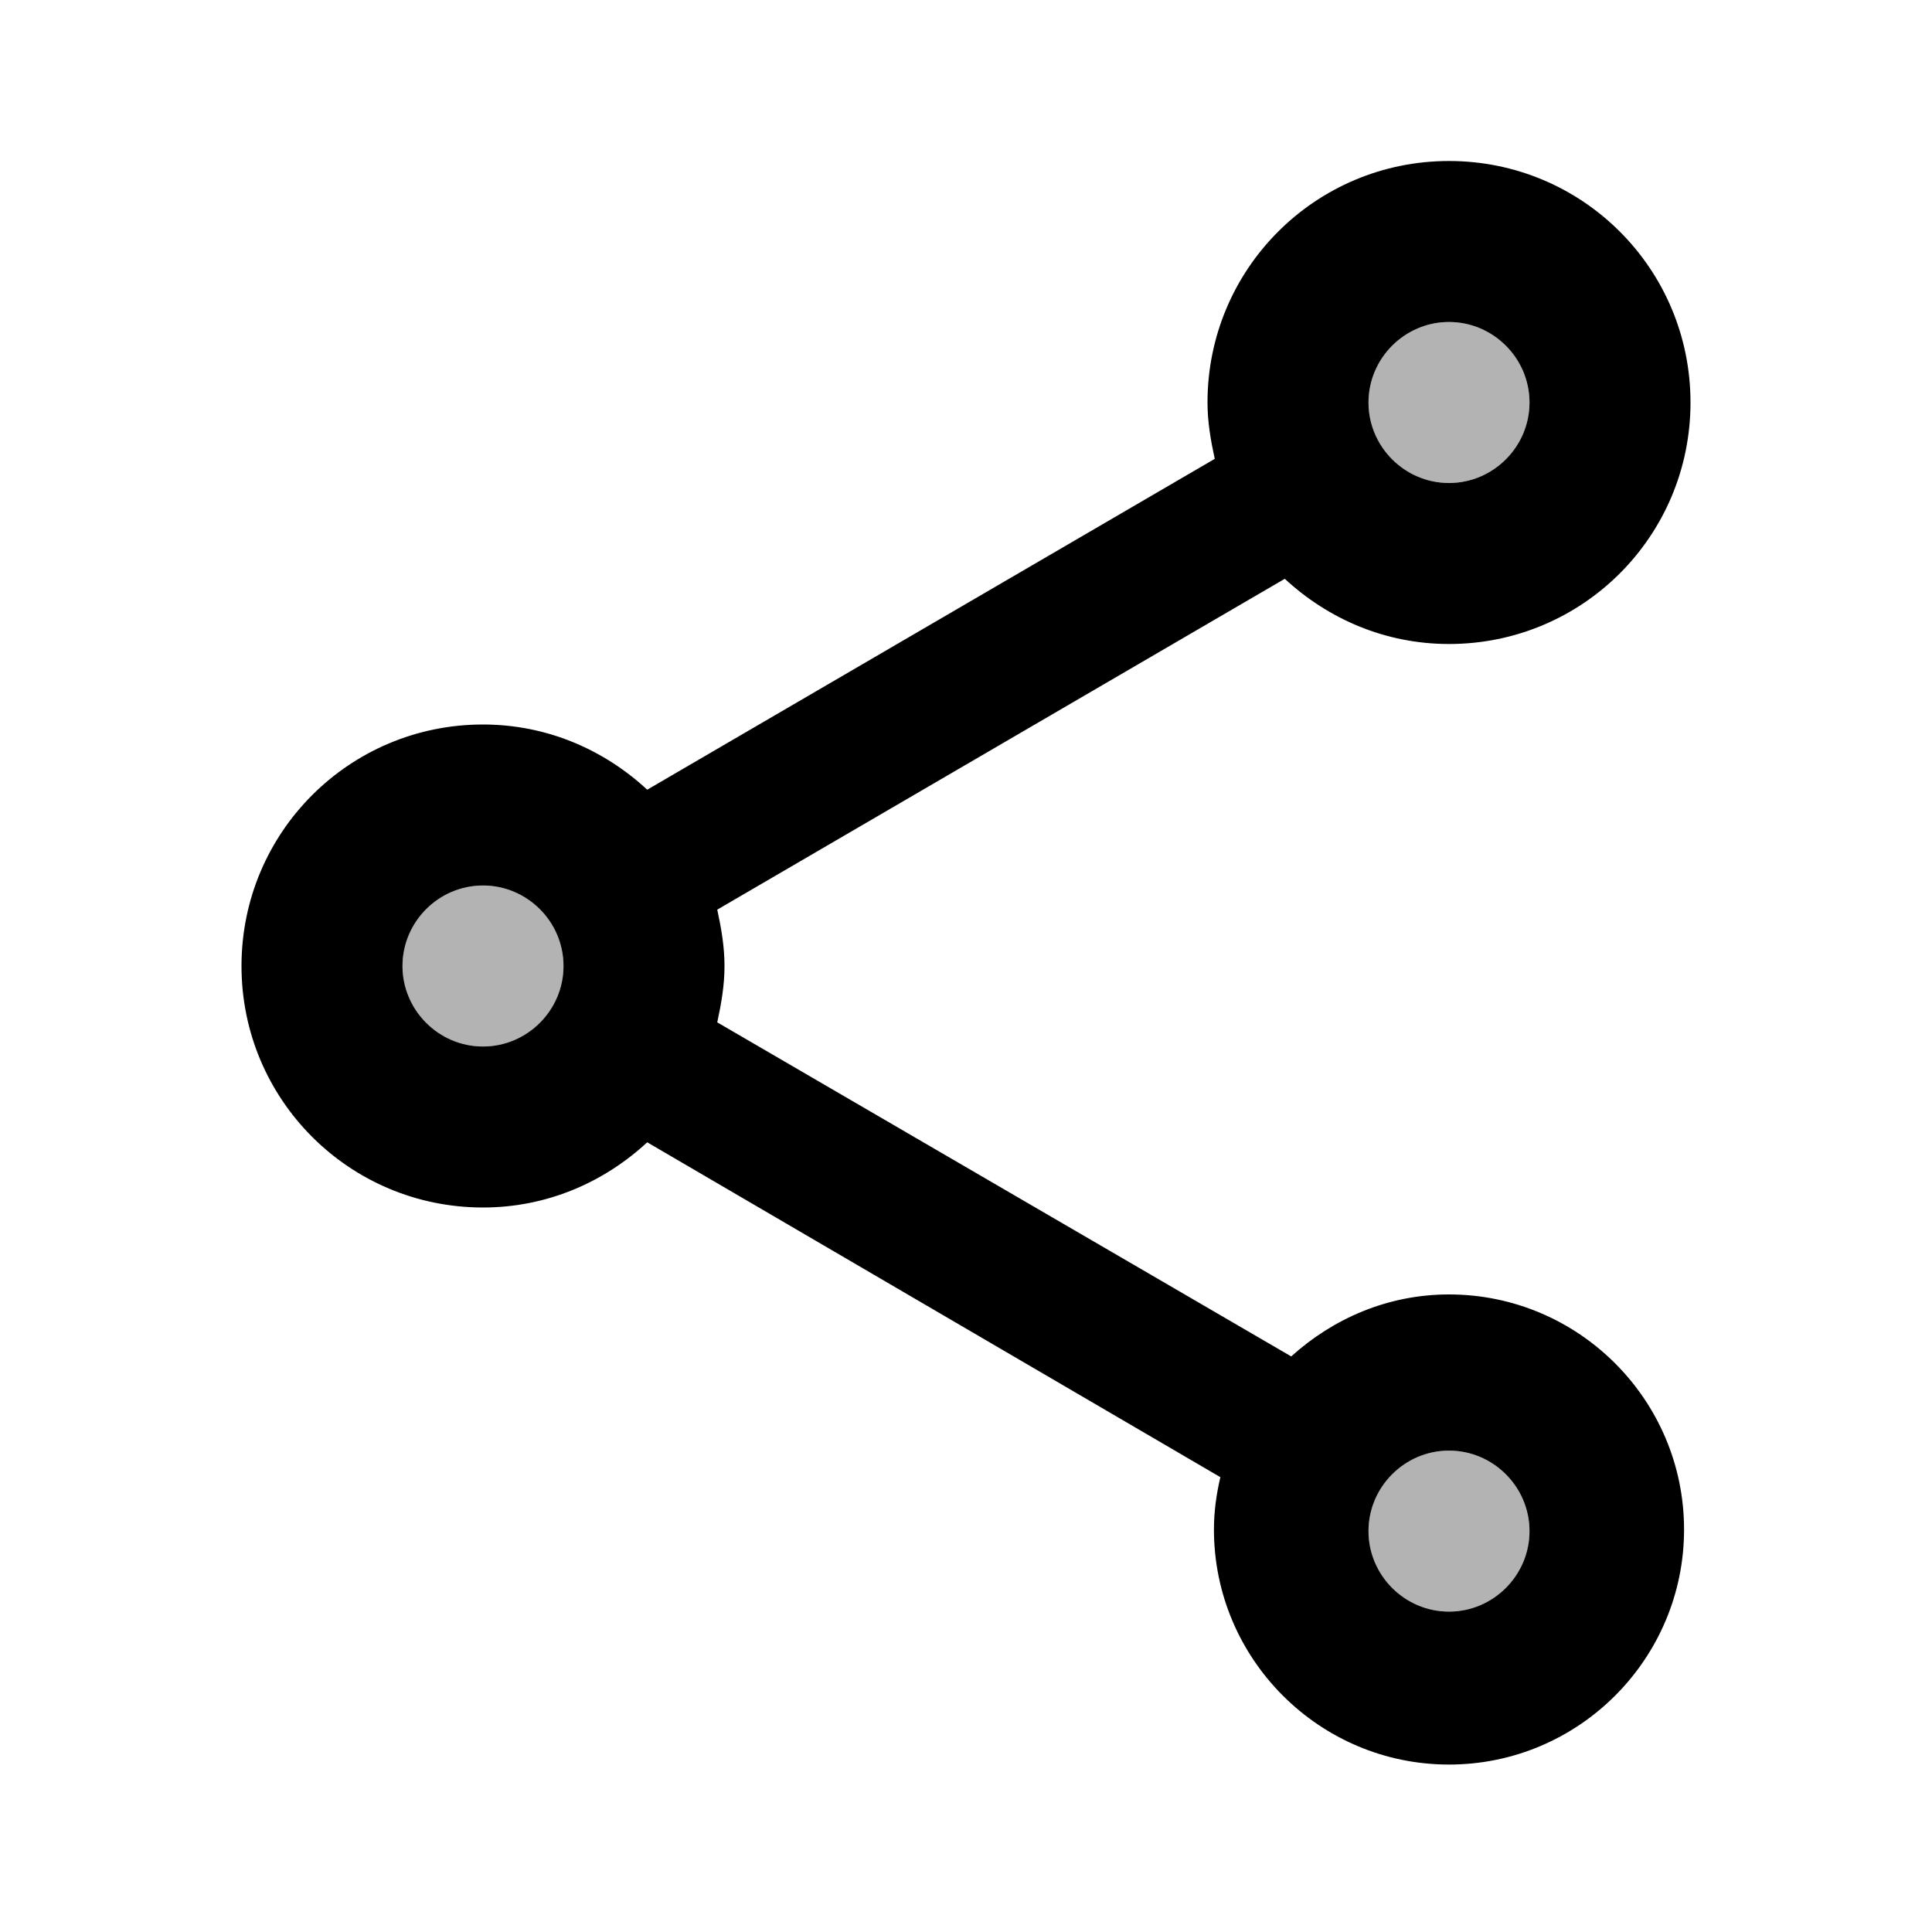
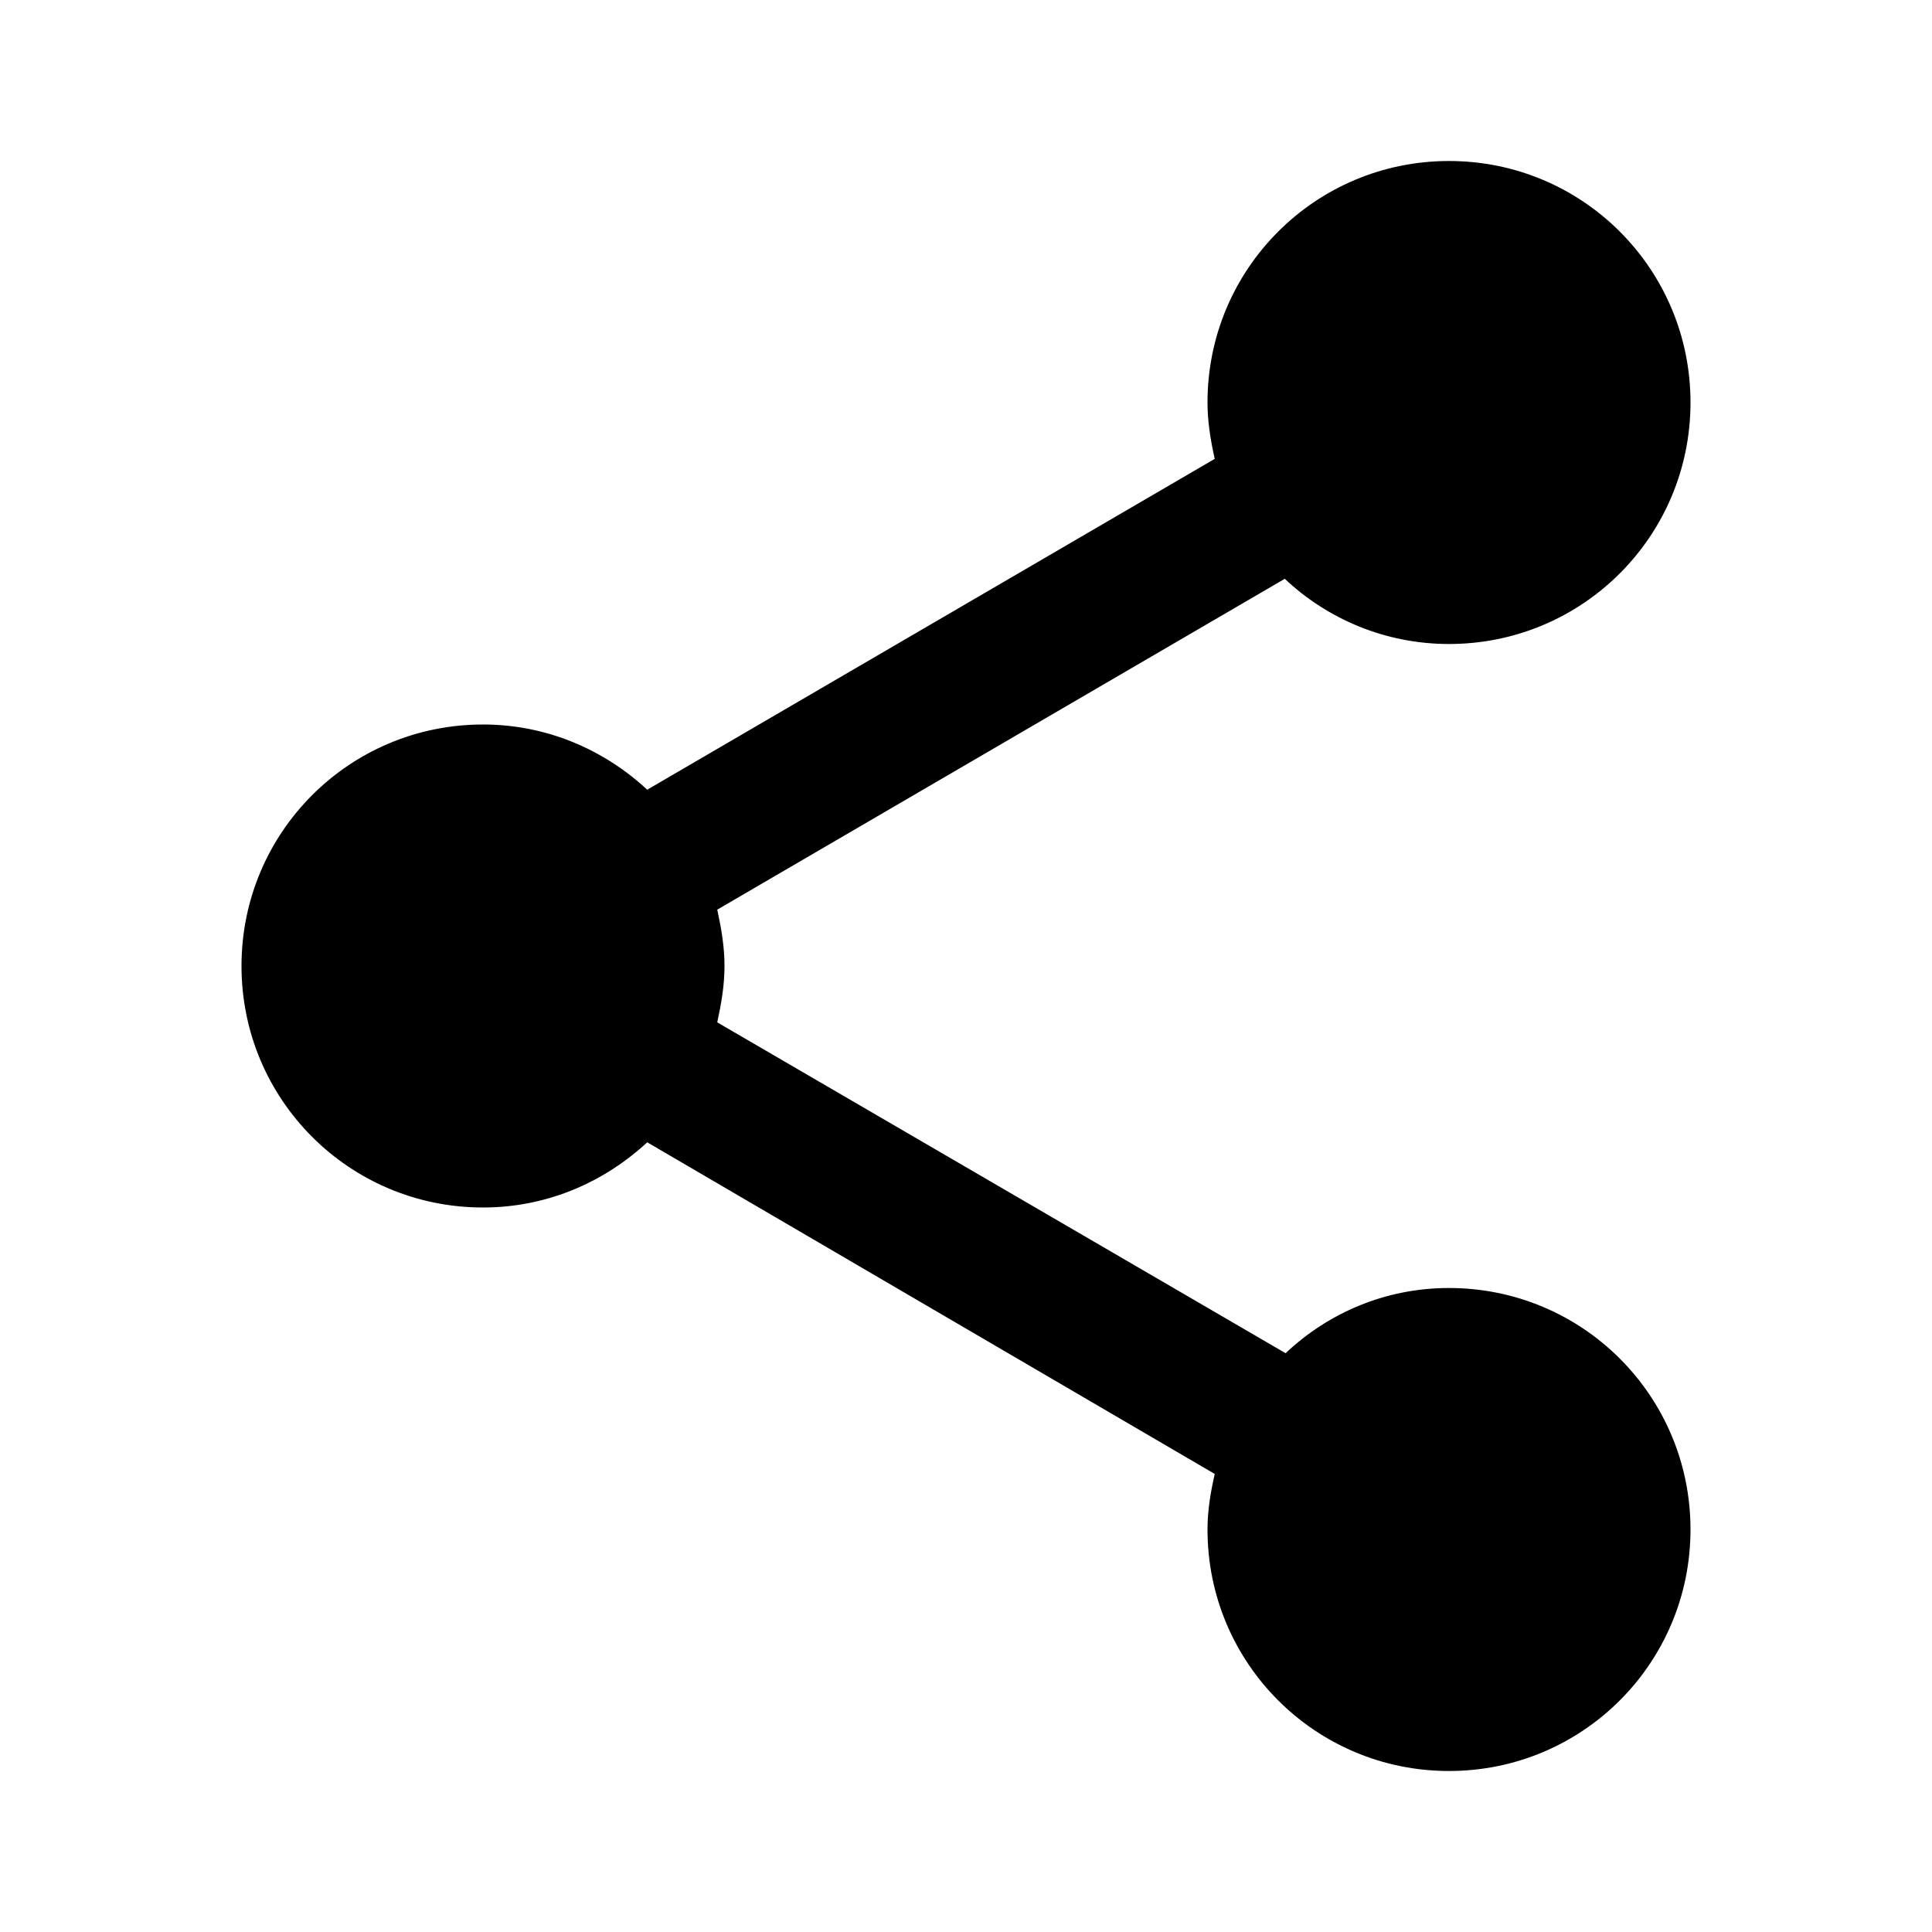
- <svg xmlns="http://www.w3.org/2000/svg" width="24" height="24" viewBox="0 0 24 24">
-   <path fill="none" d="M0 0h24v24H0V0z" />
-   <circle opacity=".3" cx="18" cy="5" r="1" />
-   <circle opacity=".3" cx="6" cy="12" r="1" />
-   <circle opacity=".3" cx="18" cy="19.02" r="1" />
-   <path d="M18 16.08c-.76 0-1.44.3-1.96.77L8.91 12.7c.05-.23.09-.46.09-.7s-.04-.47-.09-.7l7.05-4.11c.54.5 1.25.81 2.04.81 1.66 0 3-1.34 3-3s-1.34-3-3-3-3 1.34-3 3c0 .24.04.47.09.7L8.04 9.81C7.5 9.31 6.79 9 6 9c-1.66 0-3 1.34-3 3s1.34 3 3 3c.79 0 1.5-.31 2.04-.81l7.12 4.16c-.05.21-.08.43-.08.65 0 1.61 1.31 2.92 2.92 2.92s2.92-1.31 2.92-2.92c0-1.61-1.31-2.92-2.92-2.92zM18 4c.55 0 1 .45 1 1s-.45 1-1 1-1-.45-1-1 .45-1 1-1zM6 13c-.55 0-1-.45-1-1s.45-1 1-1 1 .45 1 1-.45 1-1 1zm12 7.02c-.55 0-1-.45-1-1s.45-1 1-1 1 .45 1 1-.45 1-1 1z" />
+ <svg xmlns="http://www.w3.org/2000/svg" enable-background="new 0 0 24 24" viewBox="0 0 24 24" fill="black" width="24px" height="24px">
+   <g>
+     <rect fill="none" height="24" width="24" />
+     <rect fill="none" height="24" width="24" />
+   </g>
+   <g>
+     <g>
+       <path d="M18,16c-0.79,0-1.5,0.31-2.03,0.81L8.91,12.7C8.96,12.47,9,12.24,9,12s-0.04-0.47-0.09-0.7l7.05-4.11 C16.49,7.69,17.21,8,18,8c1.66,0,3-1.34,3-3s-1.34-3-3-3s-3,1.34-3,3c0,0.24,0.04,0.48,0.09,0.7L8.04,9.81C7.5,9.31,6.79,9,6,9 c-1.66,0-3,1.34-3,3s1.34,3,3,3c0.79,0,1.5-0.31,2.04-0.81l7.05,4.12C15.04,18.53,15,18.76,15,19c0,1.66,1.34,3,3,3s3-1.34,3-3 S19.66,16,18,16z" />
+     </g>
+   </g>
</svg>
